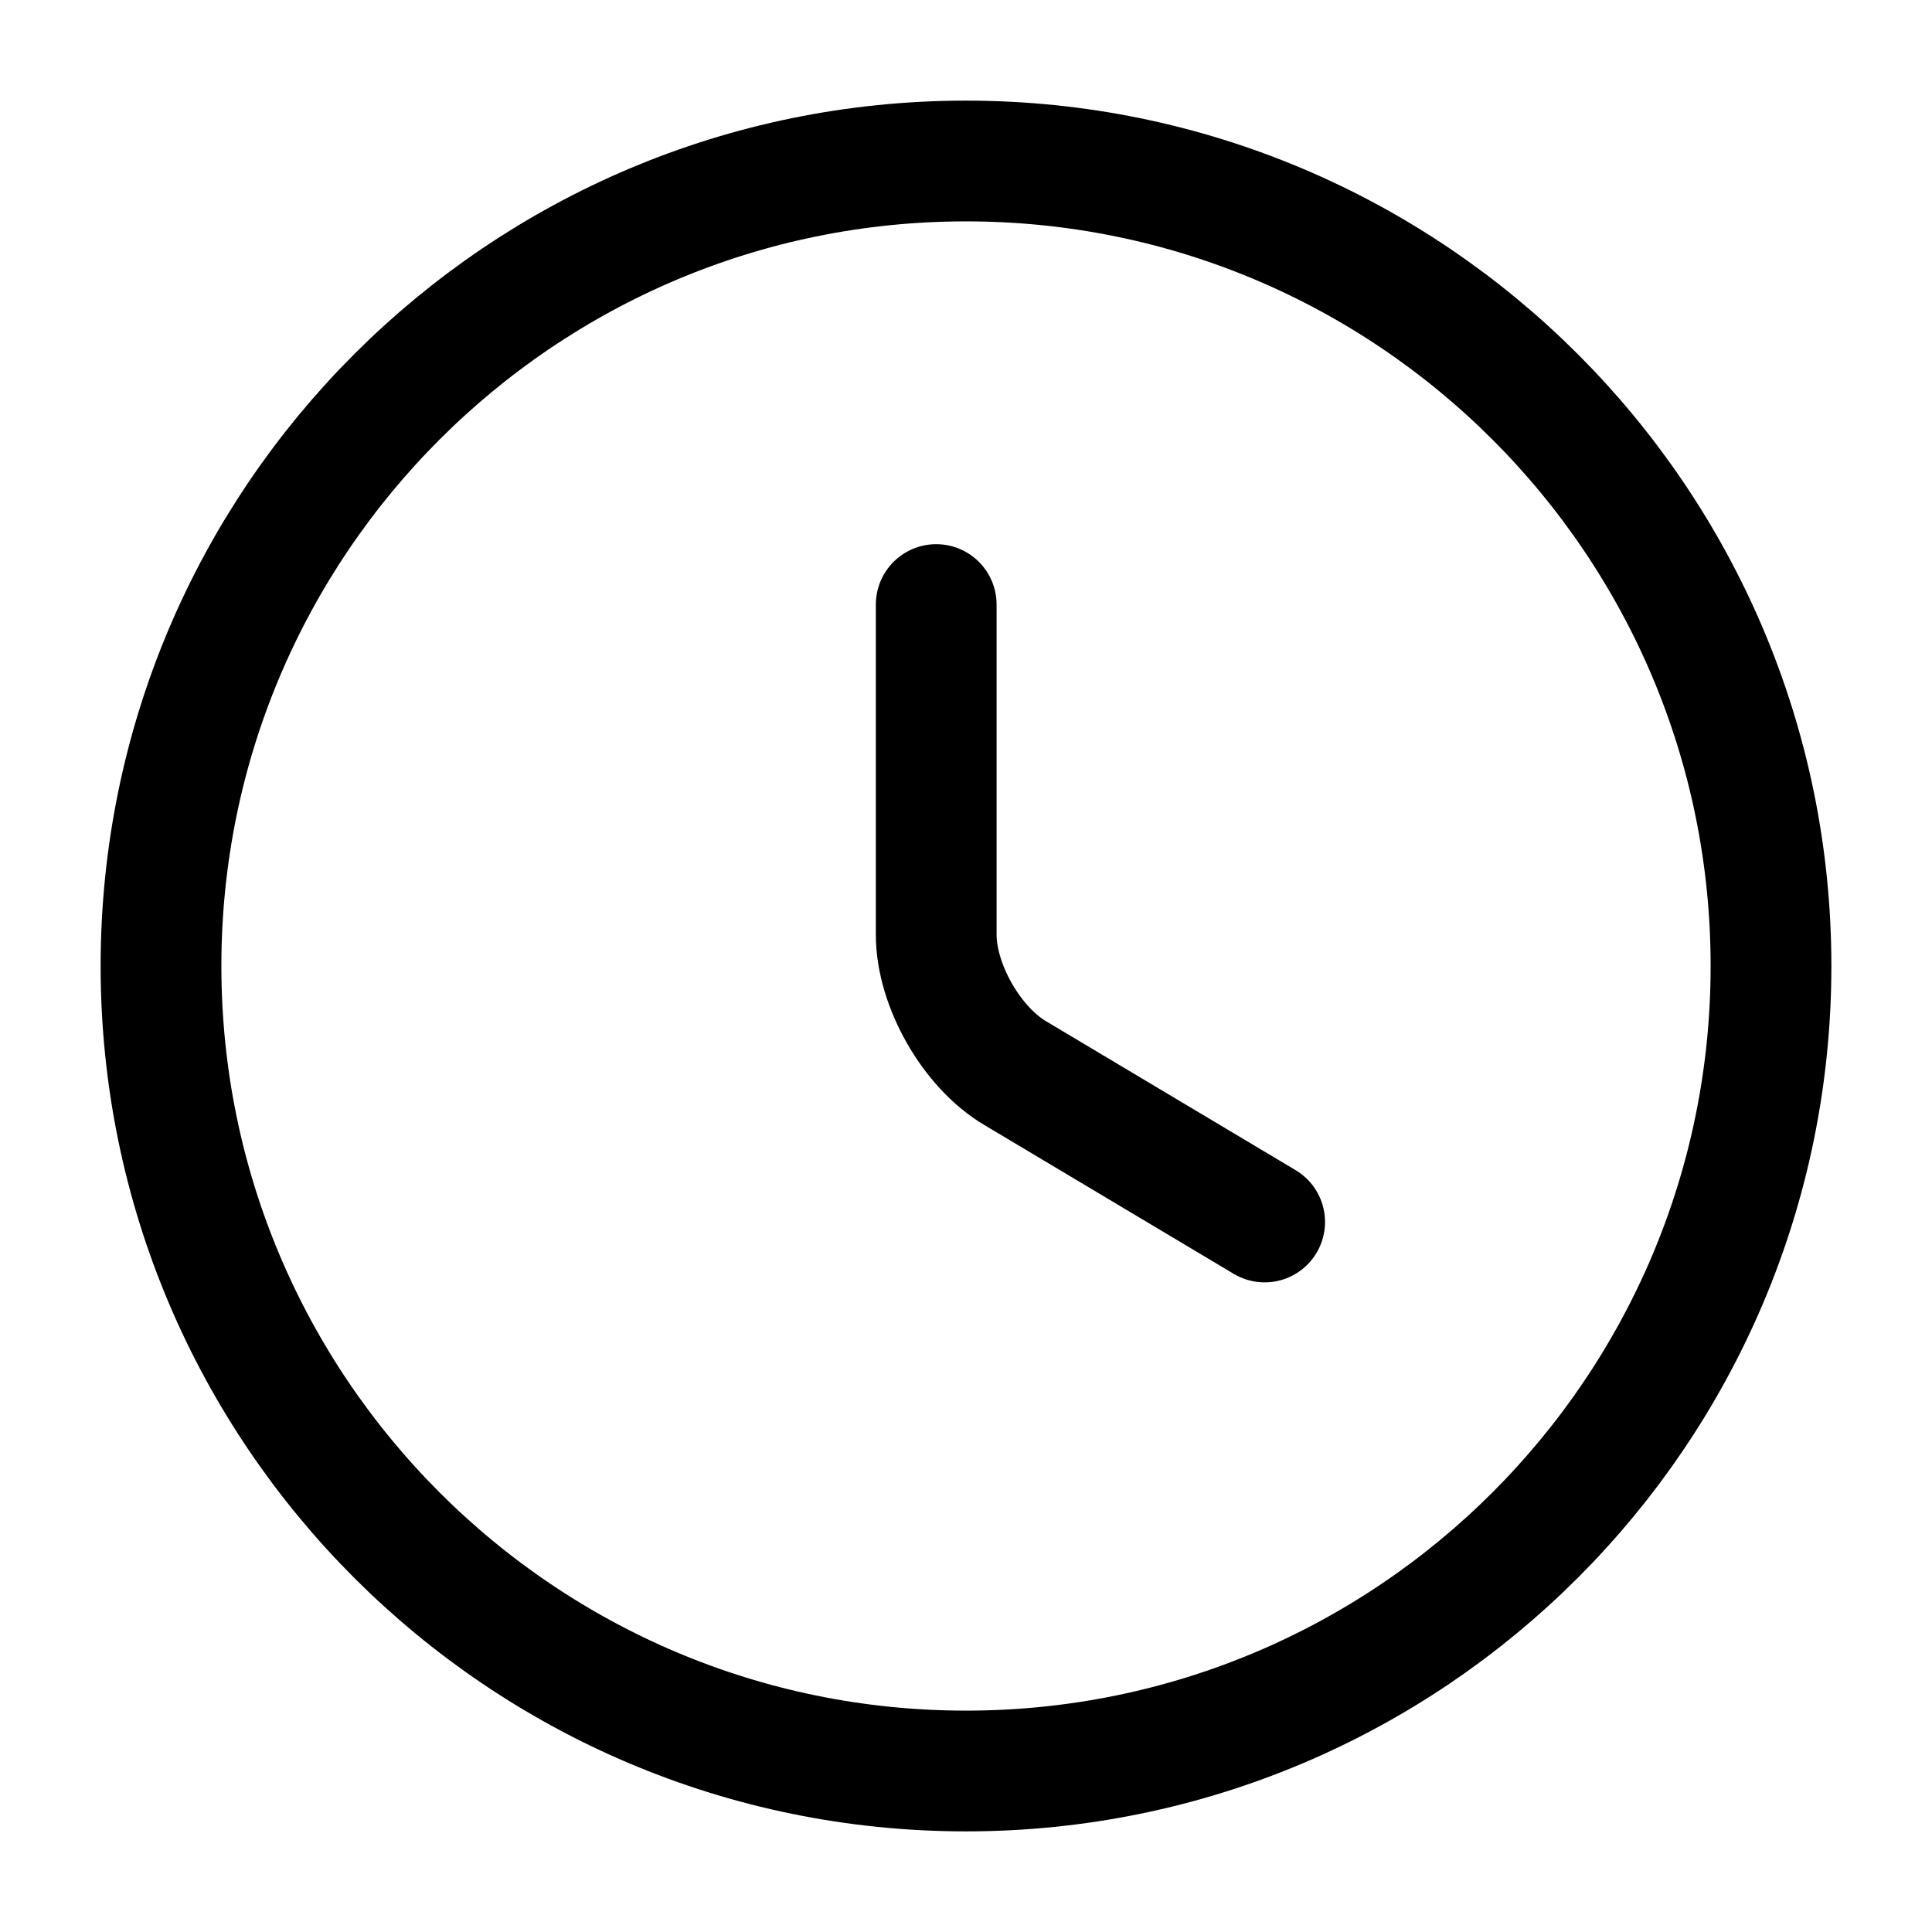
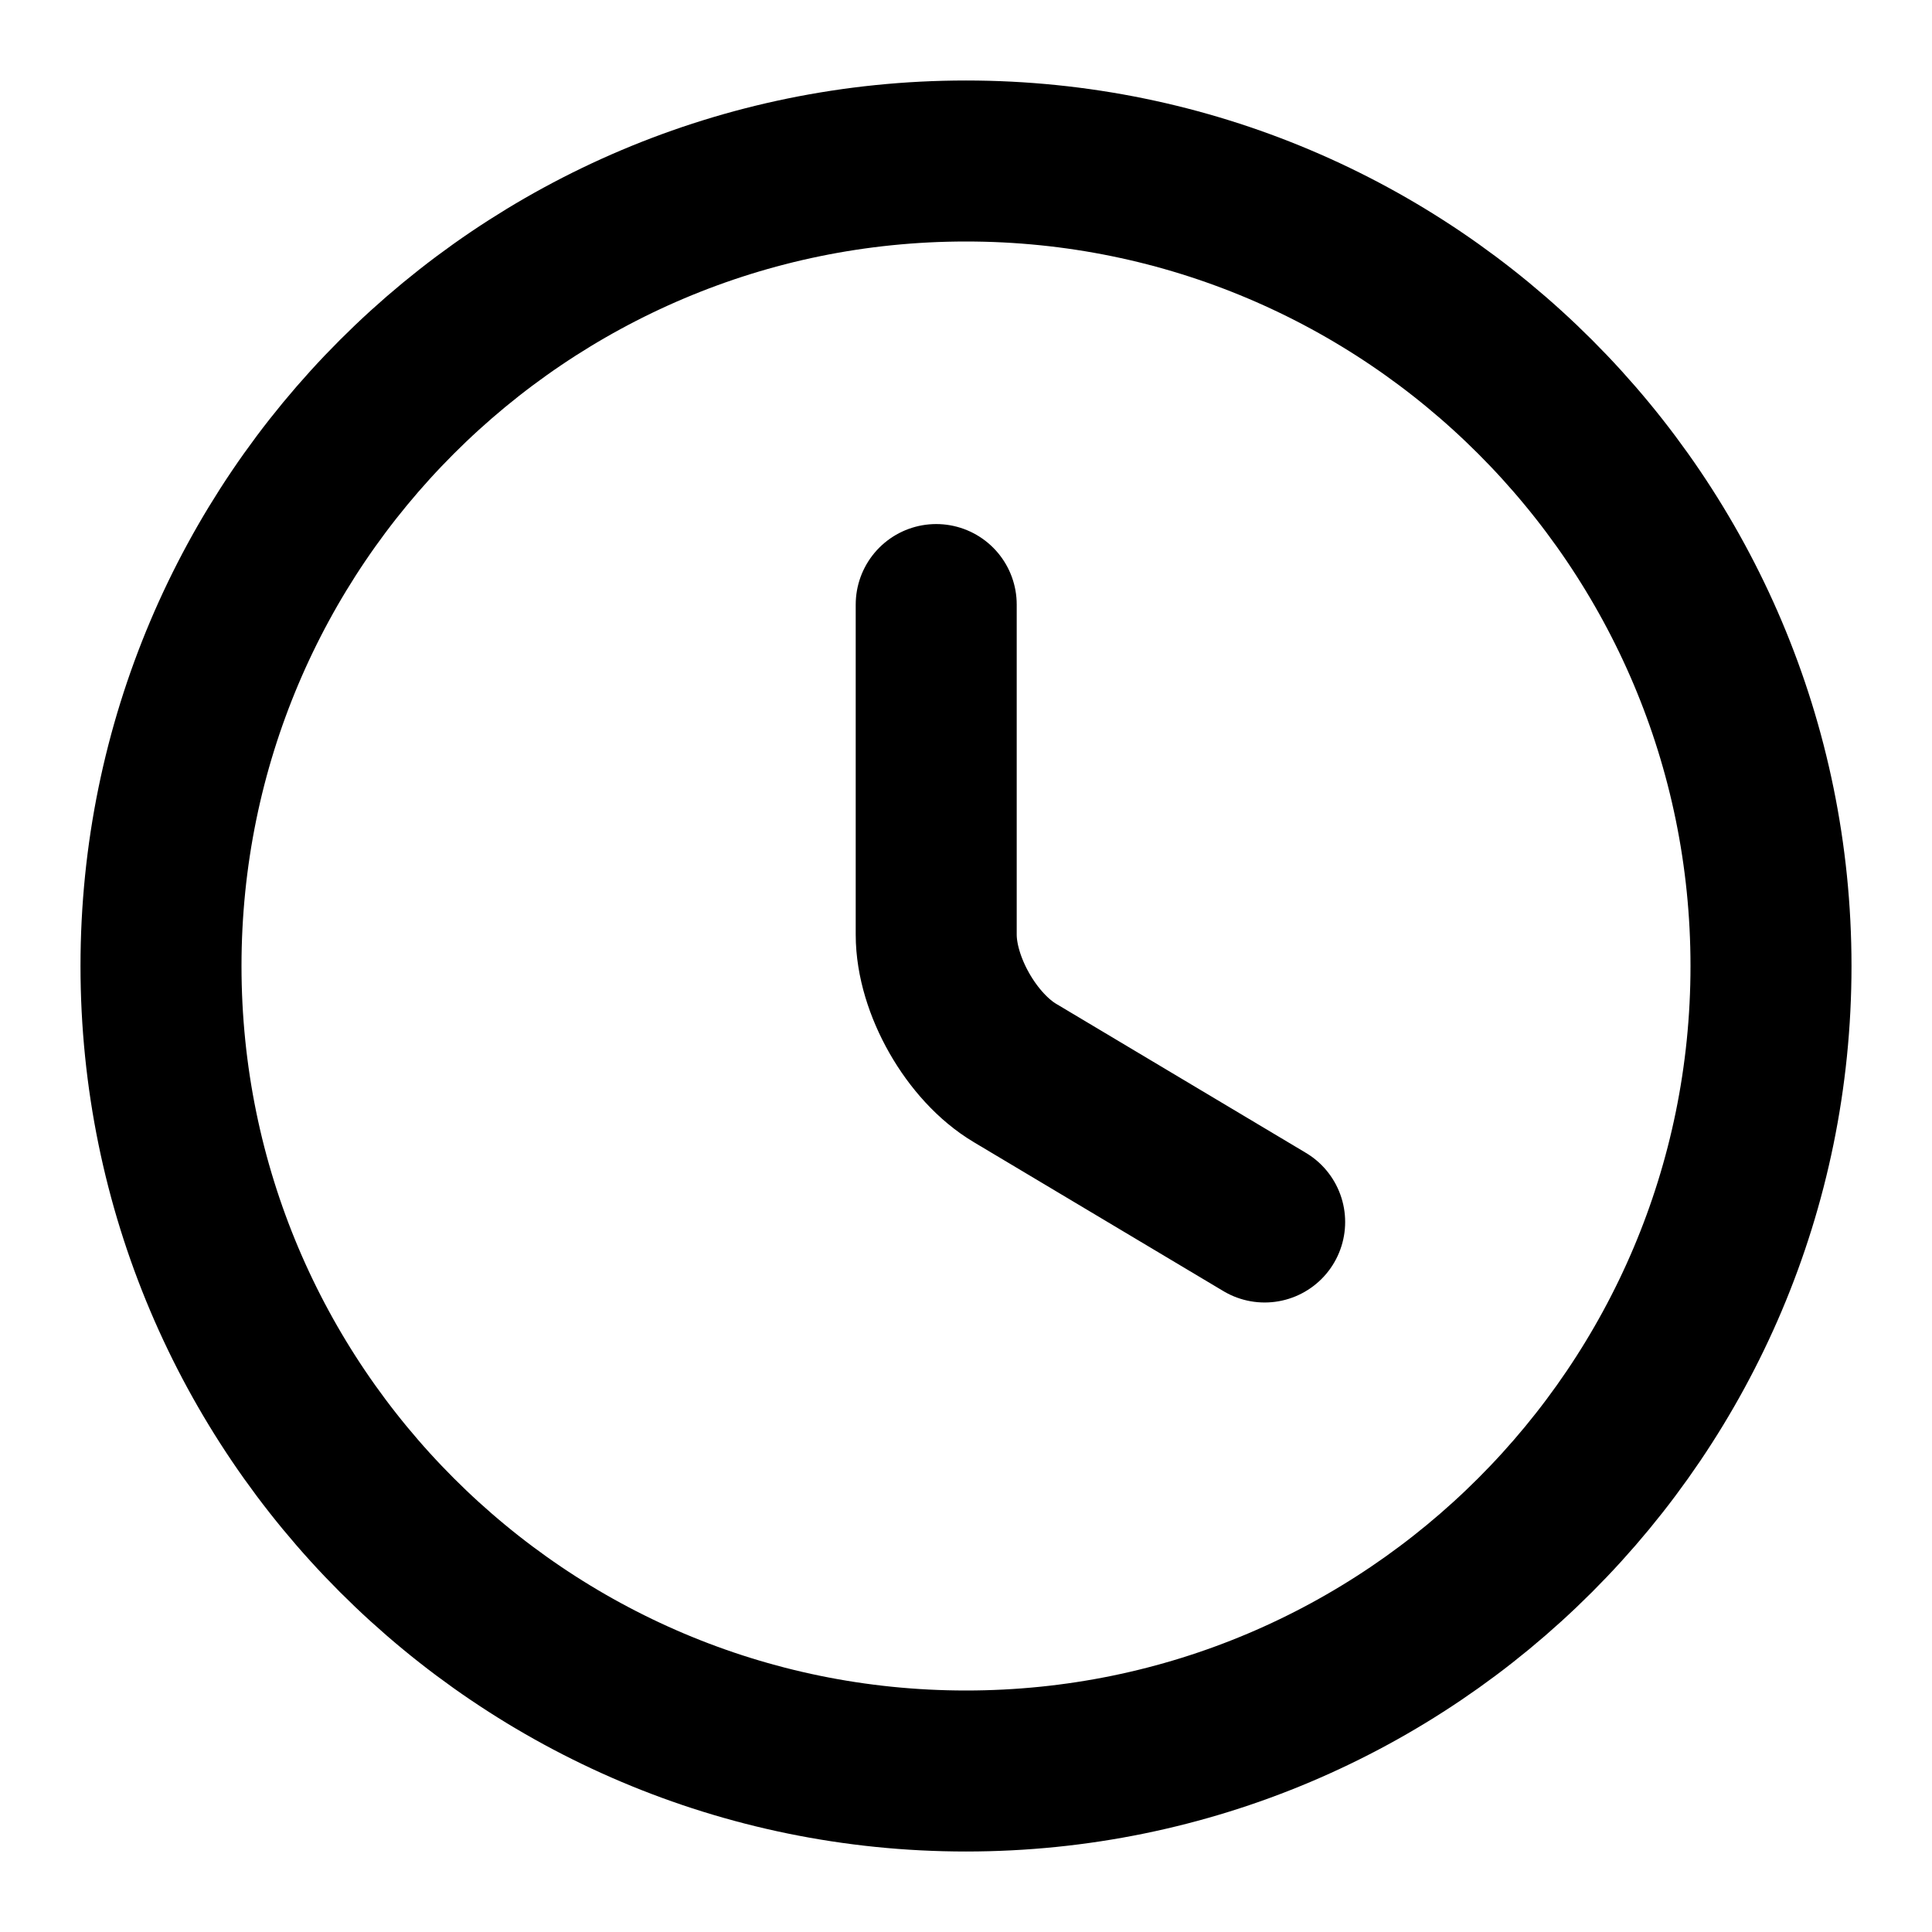
<svg xmlns="http://www.w3.org/2000/svg" viewBox="0 0 24 24" fill="none">
  <g>
-     <path d="M22 12C22 17.52 17.52 22 12 22C6.48 22 2 17.52 2 12C2 6.48 6.48 2 12 2C17.52 2 22 6.48 22 12Z" stroke-width="1.5" stroke-linecap="round" stroke-linejoin="round" stroke="currentColor" />
-     <path d="M15.71 15.18L12.61 13.33C12.07 13.01 11.63 12.24 11.63 11.61V7.51" stroke-width="1.5" stroke-linecap="round" stroke-linejoin="round" stroke="currentColor" />
+     <path d="M22 12C22 17.52 17.52 22 12 22C6.48 22 2 17.52 2 12C2 6.48 6.48 2 12 2C17.52 2 22 6.48 22 12Z" stroke-width="2" stroke-linecap="round" stroke-linejoin="round" stroke="currentColor" />
+     <path d="M15.71 15.18L12.61 13.33C12.07 13.01 11.63 12.24 11.63 11.61V7.51" stroke-width="2" stroke-linecap="round" stroke-linejoin="round" stroke="currentColor" />
    <g opacity="0" />
  </g>
</svg>
